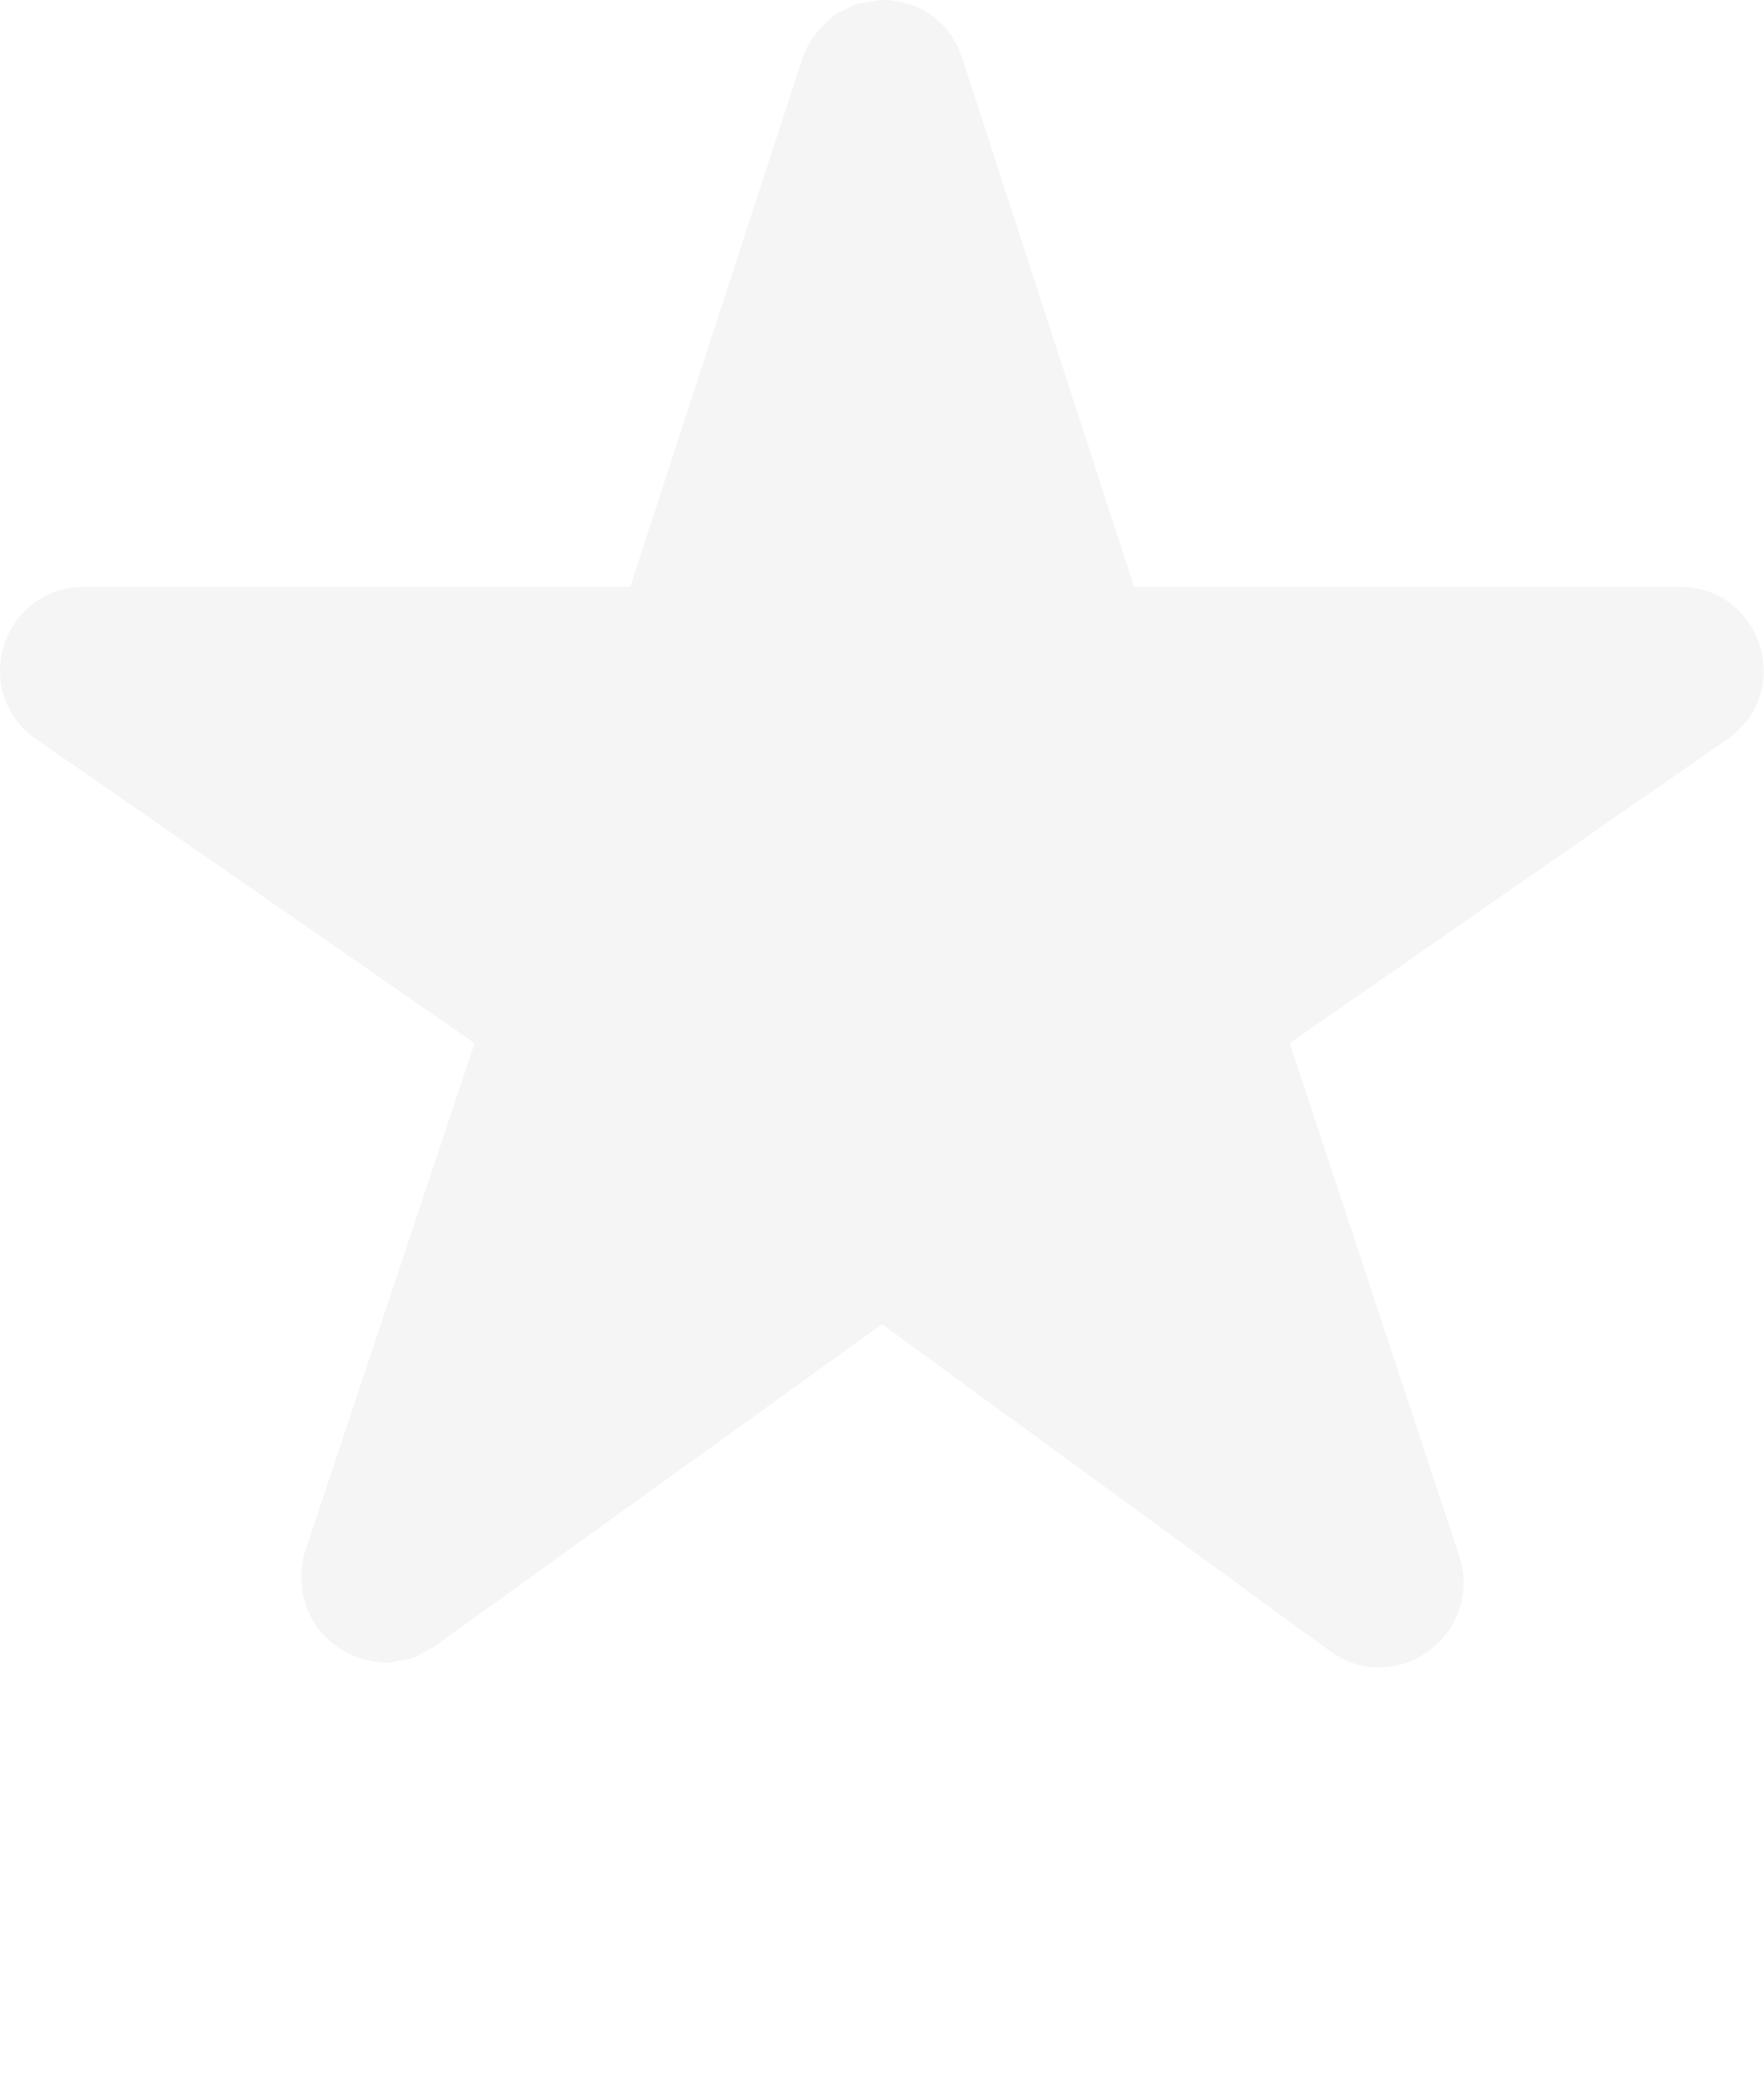
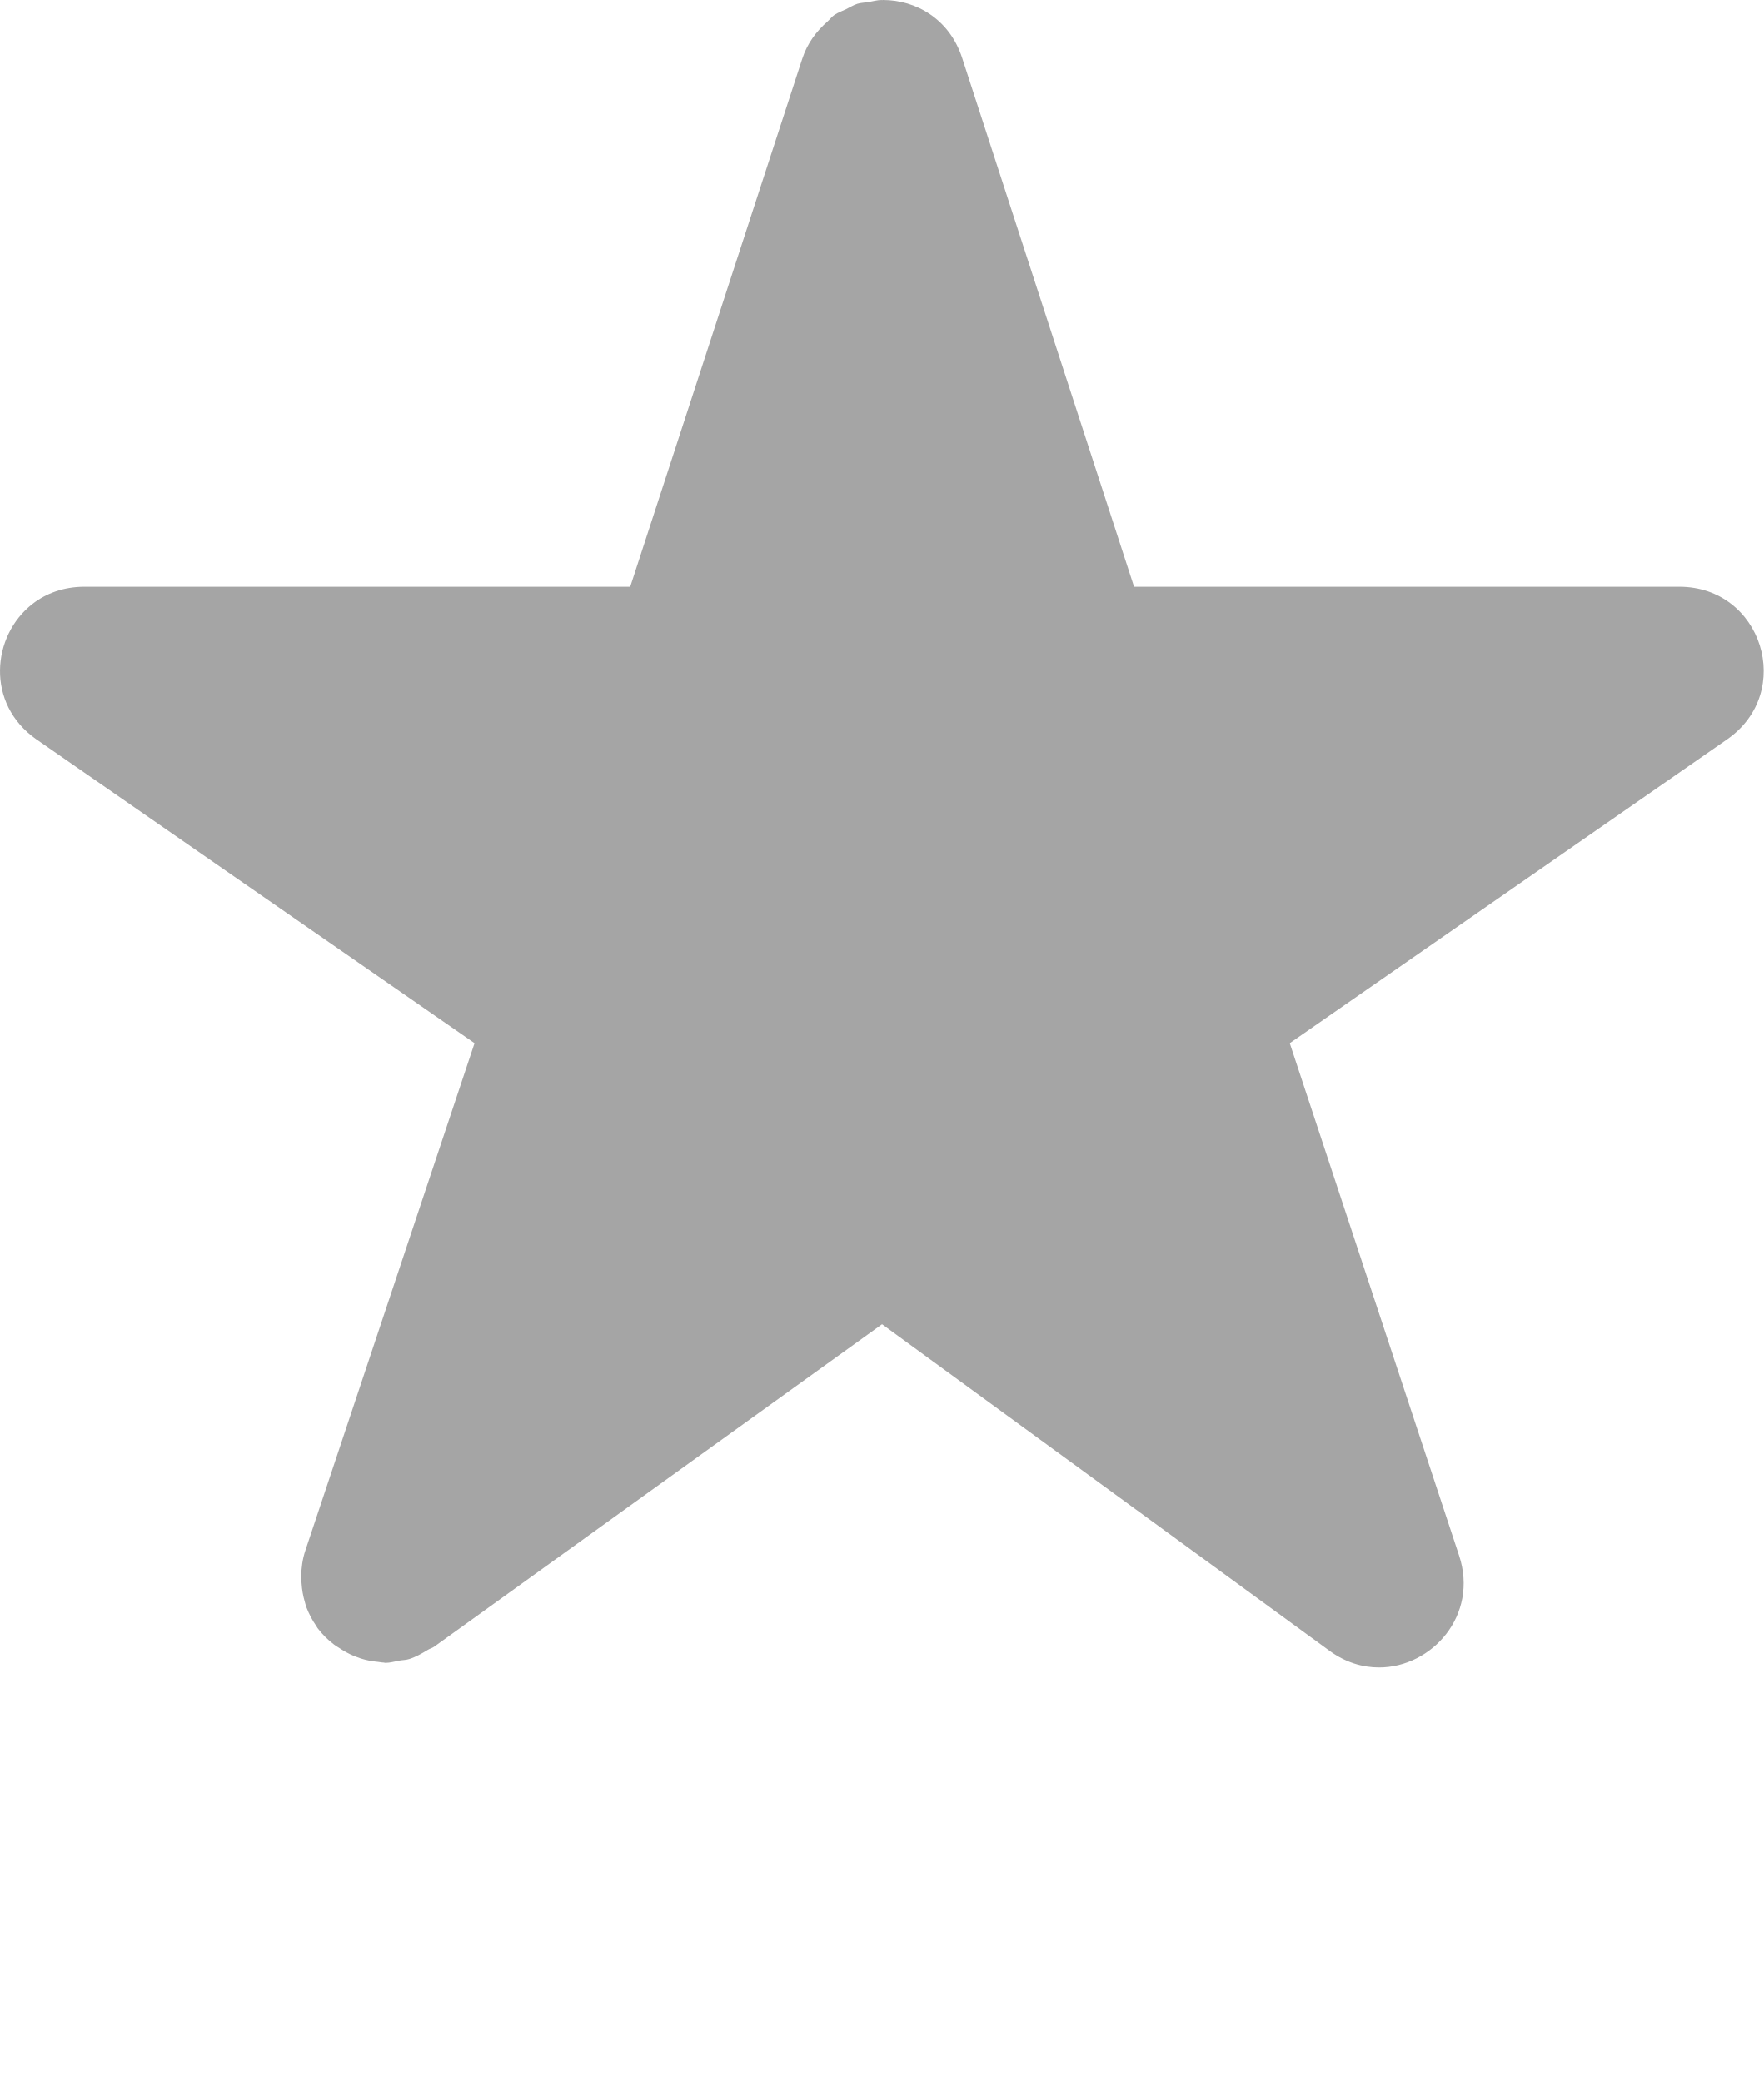
<svg xmlns="http://www.w3.org/2000/svg" viewBox="0 0 18 21.25">
-   <path d="M17.139,5.989 L11.574,5.989 L9.819,0.59 C9.69,0.196 9.351,0 9.01,0 C9.007,0 9.003,0.002 9,0.002 L9,0 C8.953,0 8.907,0.014 8.86,0.022 C8.824,0.028 8.786,0.028 8.75,0.039 C8.709,0.052 8.673,0.076 8.633,0.095 C8.594,0.114 8.552,0.128 8.515,0.153 C8.489,0.171 8.469,0.199 8.444,0.221 C8.334,0.318 8.24,0.439 8.187,0.602 L6.432,5.989 L0.861,5.989 C0.651,5.989 0.471,6.056 0.332,6.164 C-0.086,6.489 -0.148,7.183 0.371,7.546 L4.843,10.647 L3.117,15.824 C3.086,15.916 3.076,16.004 3.074,16.091 C3.073,16.115 3.076,16.138 3.078,16.161 C3.082,16.224 3.092,16.284 3.109,16.342 C3.115,16.365 3.121,16.387 3.129,16.409 C3.155,16.475 3.187,16.537 3.227,16.594 C3.232,16.601 3.236,16.61 3.241,16.617 C3.289,16.681 3.346,16.737 3.409,16.785 C3.424,16.797 3.44,16.806 3.456,16.816 C3.506,16.85 3.558,16.879 3.613,16.902 C3.636,16.911 3.658,16.919 3.681,16.927 C3.738,16.945 3.798,16.957 3.858,16.962 C3.878,16.964 3.896,16.969 3.916,16.969 C3.922,16.97 3.928,16.972 3.934,16.972 C3.981,16.972 4.028,16.958 4.076,16.949 C4.11,16.943 4.144,16.944 4.177,16.933 C4.242,16.913 4.305,16.877 4.367,16.839 C4.388,16.826 4.41,16.822 4.431,16.807 L8.474,13.896 L9.002,13.516 L13.573,16.852 C13.733,16.968 13.906,17.019 14.074,17.019 C14.613,17.019 15.092,16.486 14.891,15.877 L13.163,10.647 L17.627,7.546 C18.321,7.063 17.982,5.989 17.139,5.989 Z" fill="#f5f5f5" />
+   <path d="M17.139,5.989 L11.574,5.989 L9.819,0.59 C9.69,0.196 9.351,0 9.01,0 C9.007,0 9.003,0.002 9,0.002 L9,0 C8.953,0 8.907,0.014 8.86,0.022 C8.824,0.028 8.786,0.028 8.75,0.039 C8.709,0.052 8.673,0.076 8.633,0.095 C8.594,0.114 8.552,0.128 8.515,0.153 C8.489,0.171 8.469,0.199 8.444,0.221 C8.334,0.318 8.24,0.439 8.187,0.602 L6.432,5.989 L0.861,5.989 C0.651,5.989 0.471,6.056 0.332,6.164 C-0.086,6.489 -0.148,7.183 0.371,7.546 L4.843,10.647 L3.117,15.824 C3.086,15.916 3.076,16.004 3.074,16.091 C3.073,16.115 3.076,16.138 3.078,16.161 C3.082,16.224 3.092,16.284 3.109,16.342 C3.115,16.365 3.121,16.387 3.129,16.409 C3.155,16.475 3.187,16.537 3.227,16.594 C3.232,16.601 3.236,16.61 3.241,16.617 C3.289,16.681 3.346,16.737 3.409,16.785 C3.424,16.797 3.44,16.806 3.456,16.816 C3.506,16.85 3.558,16.879 3.613,16.902 C3.636,16.911 3.658,16.919 3.681,16.927 C3.738,16.945 3.798,16.957 3.858,16.962 C3.878,16.964 3.896,16.969 3.916,16.969 C3.922,16.97 3.928,16.972 3.934,16.972 C3.981,16.972 4.028,16.958 4.076,16.949 C4.11,16.943 4.144,16.944 4.177,16.933 C4.242,16.913 4.305,16.877 4.367,16.839 C4.388,16.826 4.41,16.822 4.431,16.807 L8.474,13.896 L9.002,13.516 L13.573,16.852 C13.733,16.968 13.906,17.019 14.074,17.019 C14.613,17.019 15.092,16.486 14.891,15.877 L13.163,10.647 L17.627,7.546 C18.321,7.063 17.982,5.989 17.139,5.989 Z" fill="#a5a5a5" />
</svg>
